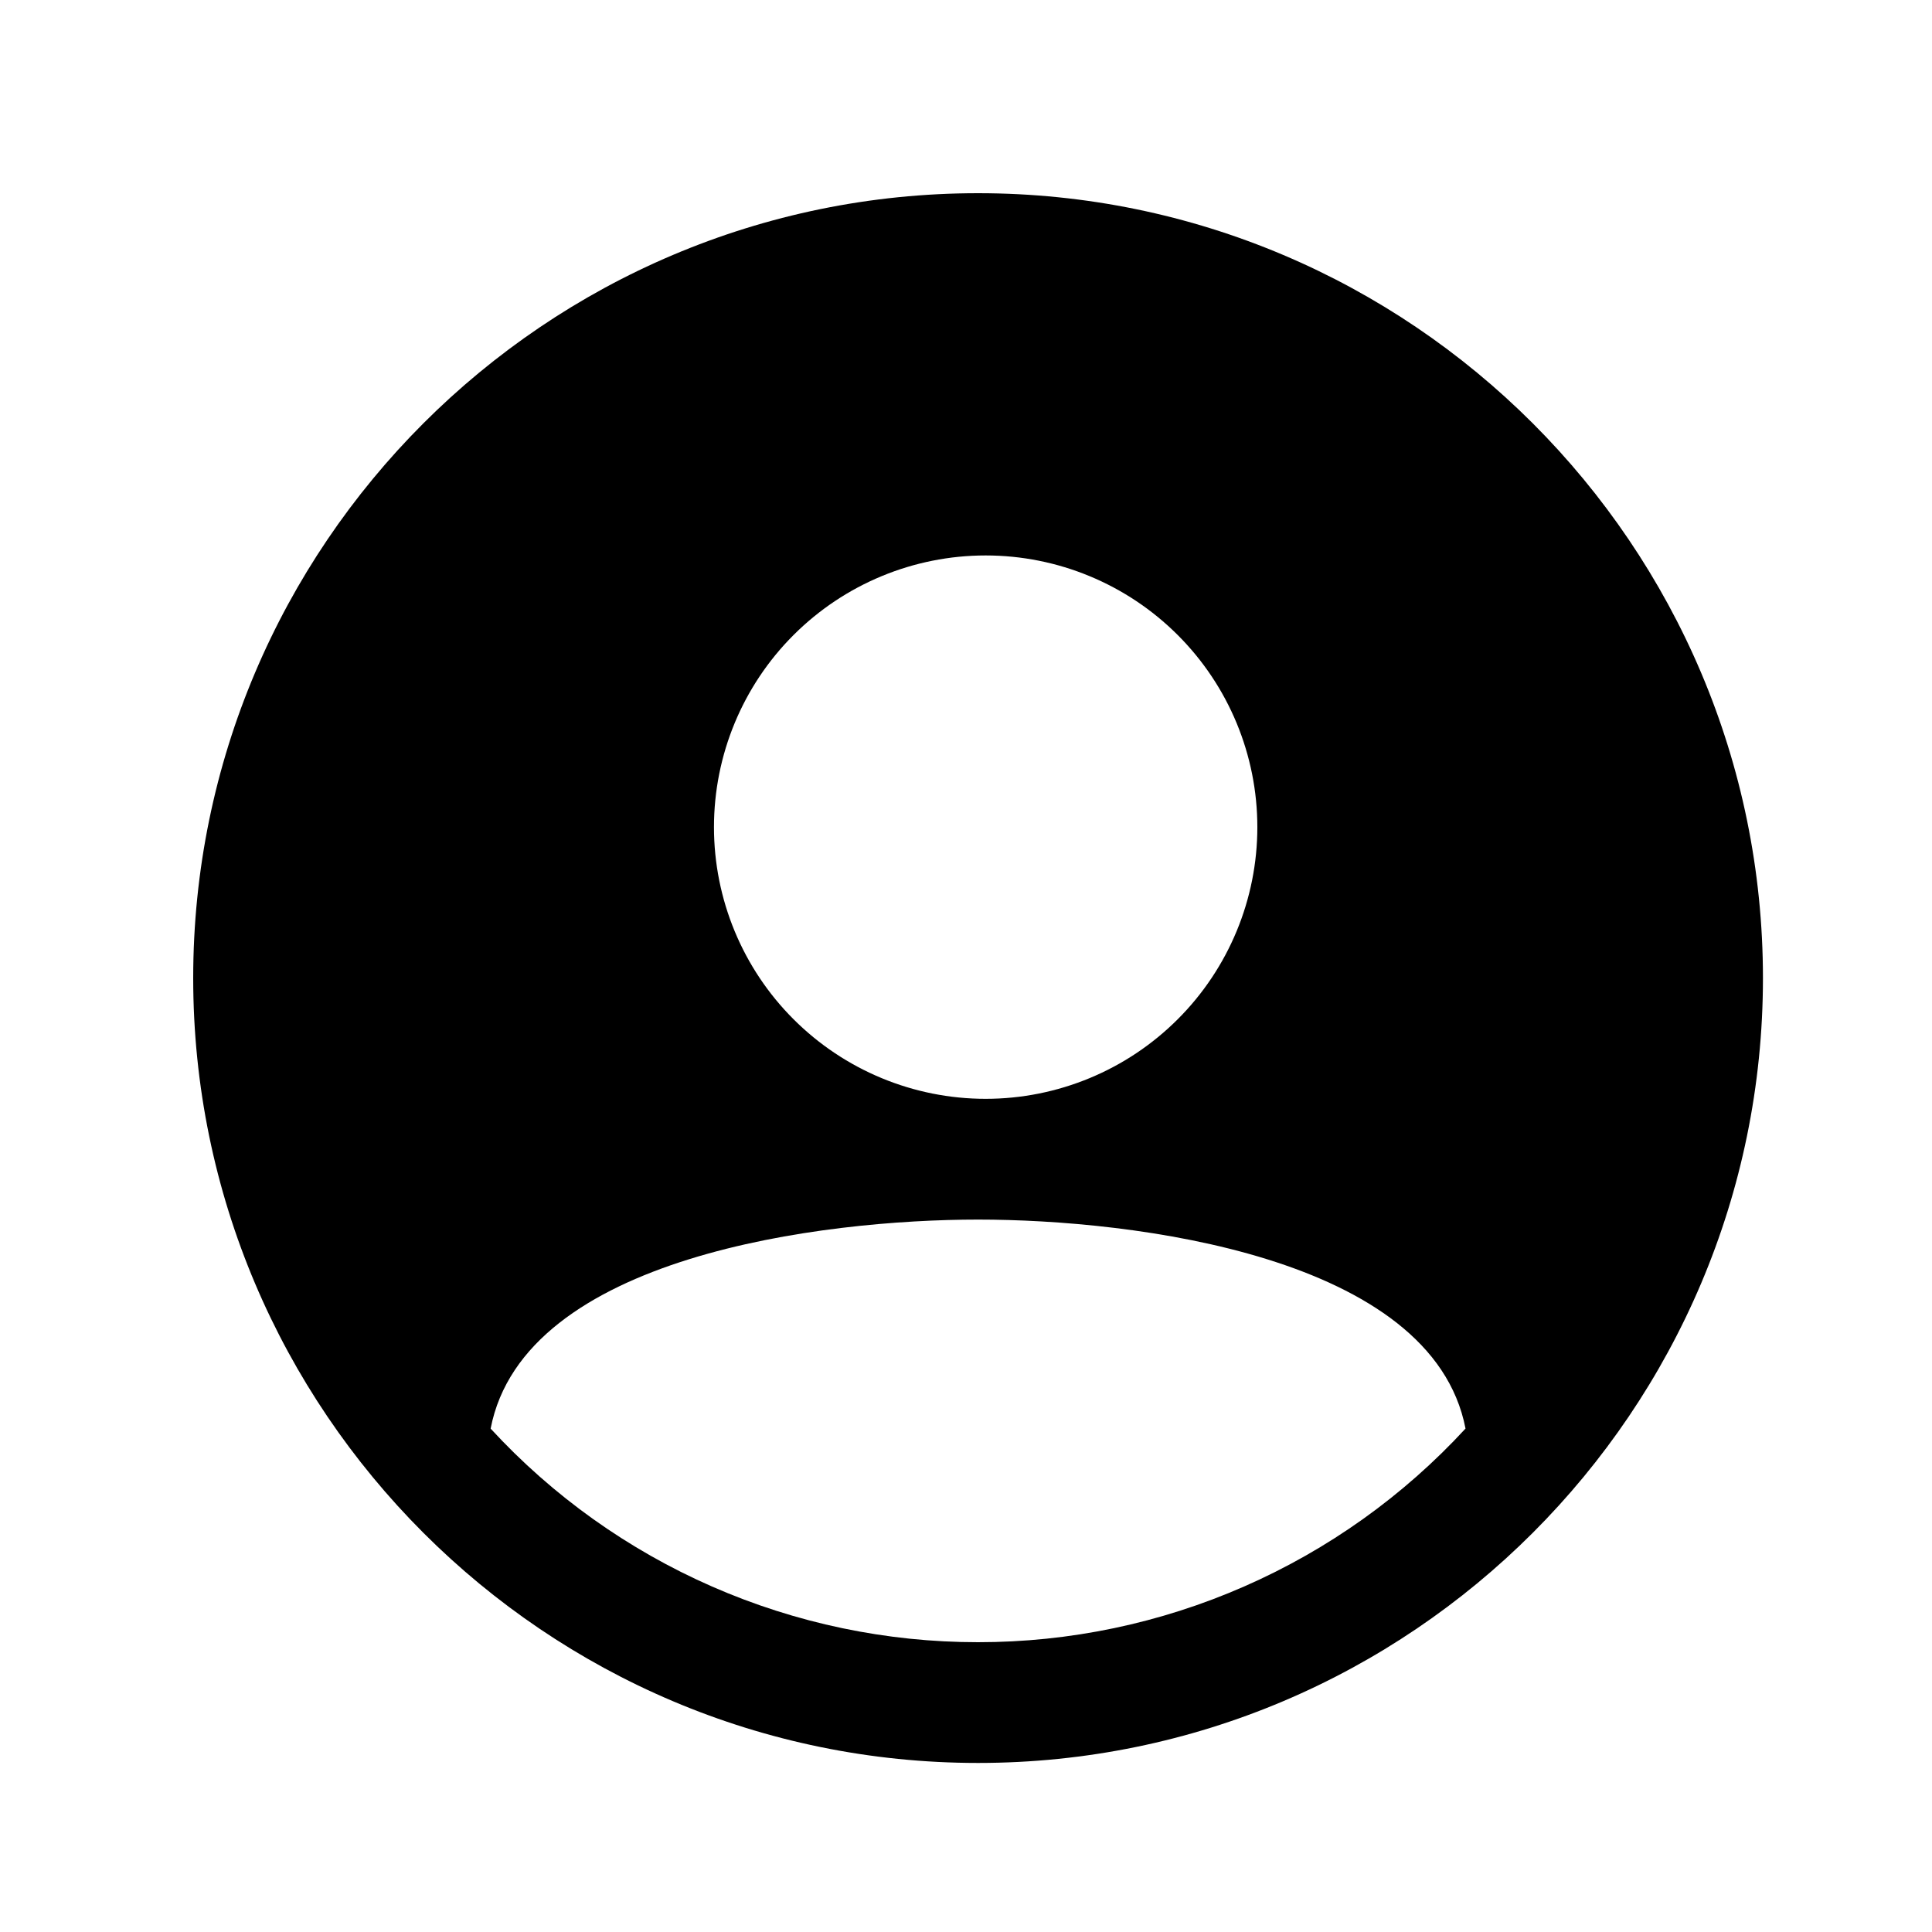
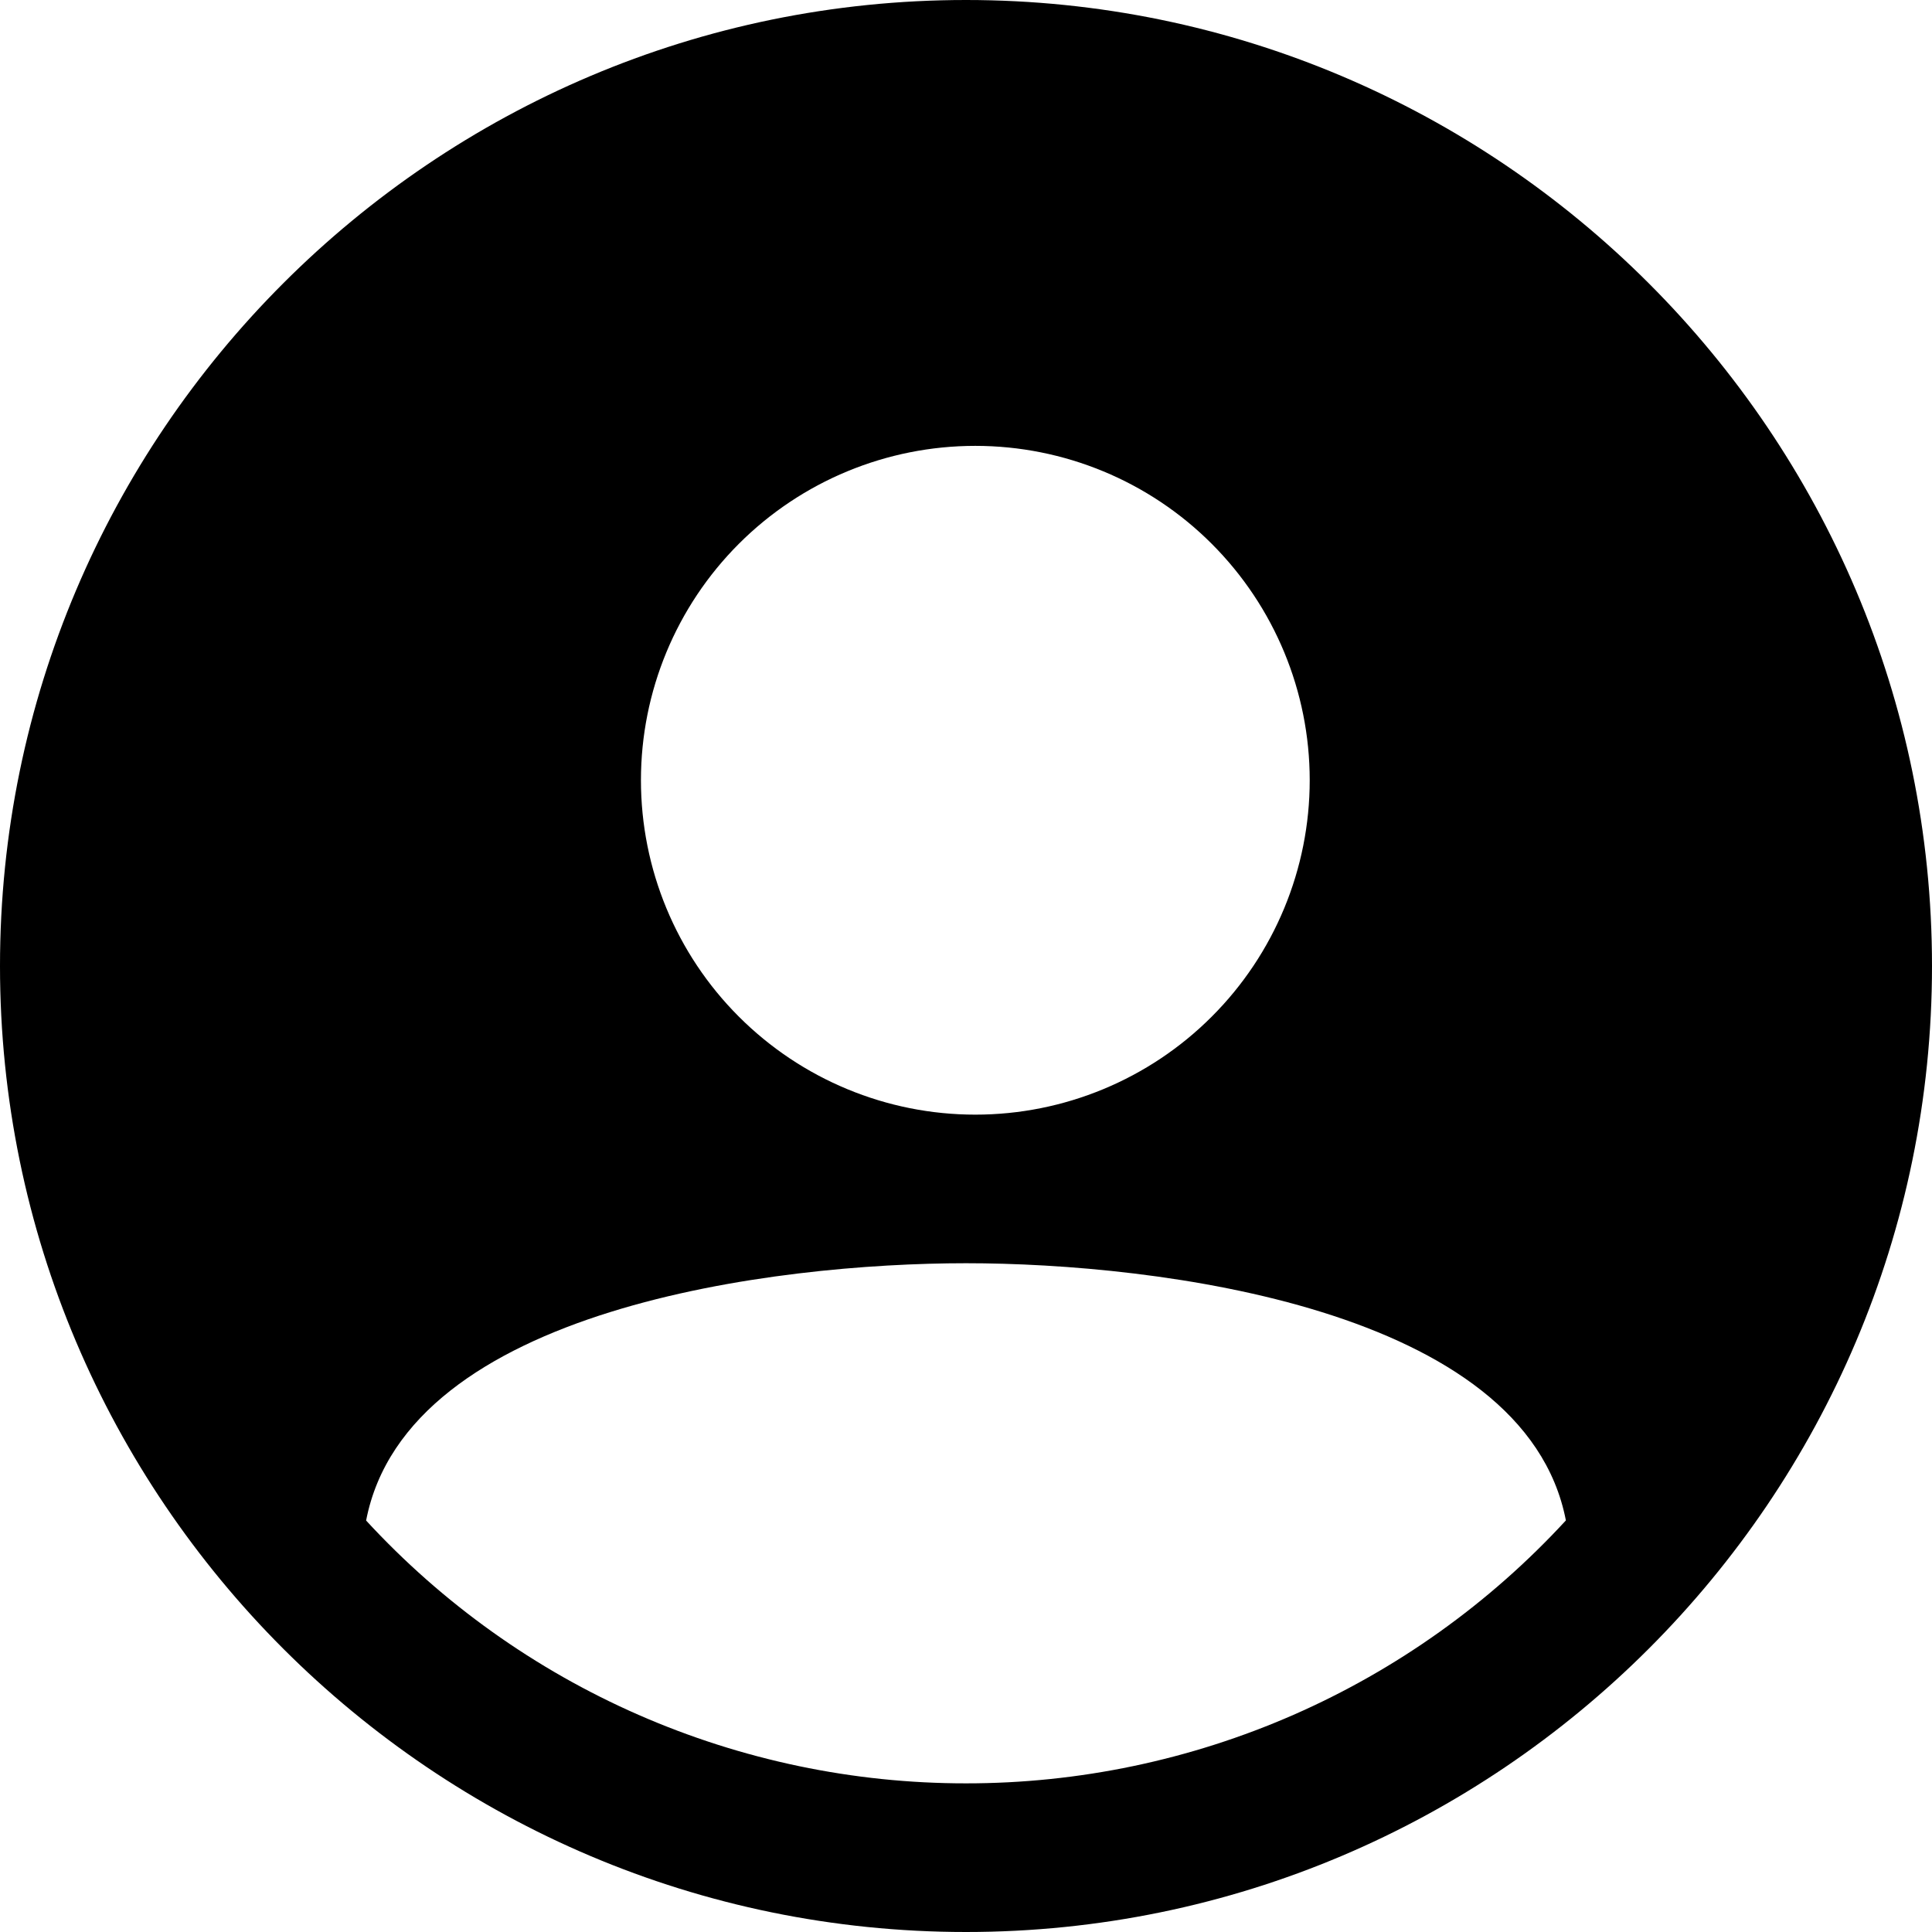
- <svg xmlns="http://www.w3.org/2000/svg" width="40" height="40" viewBox="0 0 40 40" fill="none">
-   <path d="M20.25 4C11.29 4 4 11.29 4 20.25C4 29.21 11.29 36.5 20.25 36.5C29.21 36.5 36.5 29.21 36.5 20.25C36.5 11.29 29.21 4 20.25 4ZM20.407 11.5C21.898 11.5 23.329 12.093 24.384 13.148C25.439 14.202 26.032 15.633 26.032 17.125C26.032 18.617 25.439 20.048 24.384 21.102C23.329 22.157 21.898 22.75 20.407 22.75C18.915 22.75 17.484 22.157 16.429 21.102C15.374 20.048 14.782 18.617 14.782 17.125C14.782 15.633 15.374 14.202 16.429 13.148C17.484 12.093 18.915 11.5 20.407 11.5ZM20.25 34C18.354 34.001 16.478 33.608 14.741 32.847C13.004 32.086 11.443 30.973 10.158 29.578C10.848 26 17.05 25.25 20.25 25.25C23.45 25.25 29.65 26 30.342 29.577C29.057 30.972 27.497 32.085 25.76 32.846C24.023 33.608 22.147 34.001 20.25 34Z" fill="black" />
+ <svg xmlns="http://www.w3.org/2000/svg" width="32" height="32" viewBox="0 0 32 32" fill="none">
+   <path d="M16 0C7.178 0 0 7.178 0 16C0 24.822 7.178 32 16 32C24.822 32 32 24.822 32 16C32 7.178 24.822 0 16 0ZM16.154 7.385C17.623 7.385 19.032 7.968 20.07 9.007C21.109 10.046 21.693 11.454 21.693 12.923C21.693 14.392 21.109 15.801 20.07 16.839C19.032 17.878 17.623 18.462 16.154 18.462C14.685 18.462 13.277 17.878 12.238 16.839C11.199 15.801 10.616 14.392 10.616 12.923C10.616 11.454 11.199 10.046 12.238 9.007C13.277 7.968 14.685 7.385 16.154 7.385ZM16 29.538C14.133 29.539 12.286 29.152 10.575 28.403C8.865 27.654 7.329 26.558 6.064 25.185C6.743 21.662 12.849 20.923 16 20.923C19.151 20.923 25.255 21.662 25.936 25.183C24.671 26.557 23.135 27.653 21.425 28.403C19.715 29.152 17.867 29.539 16 29.538Z" fill="black" />
</svg>
